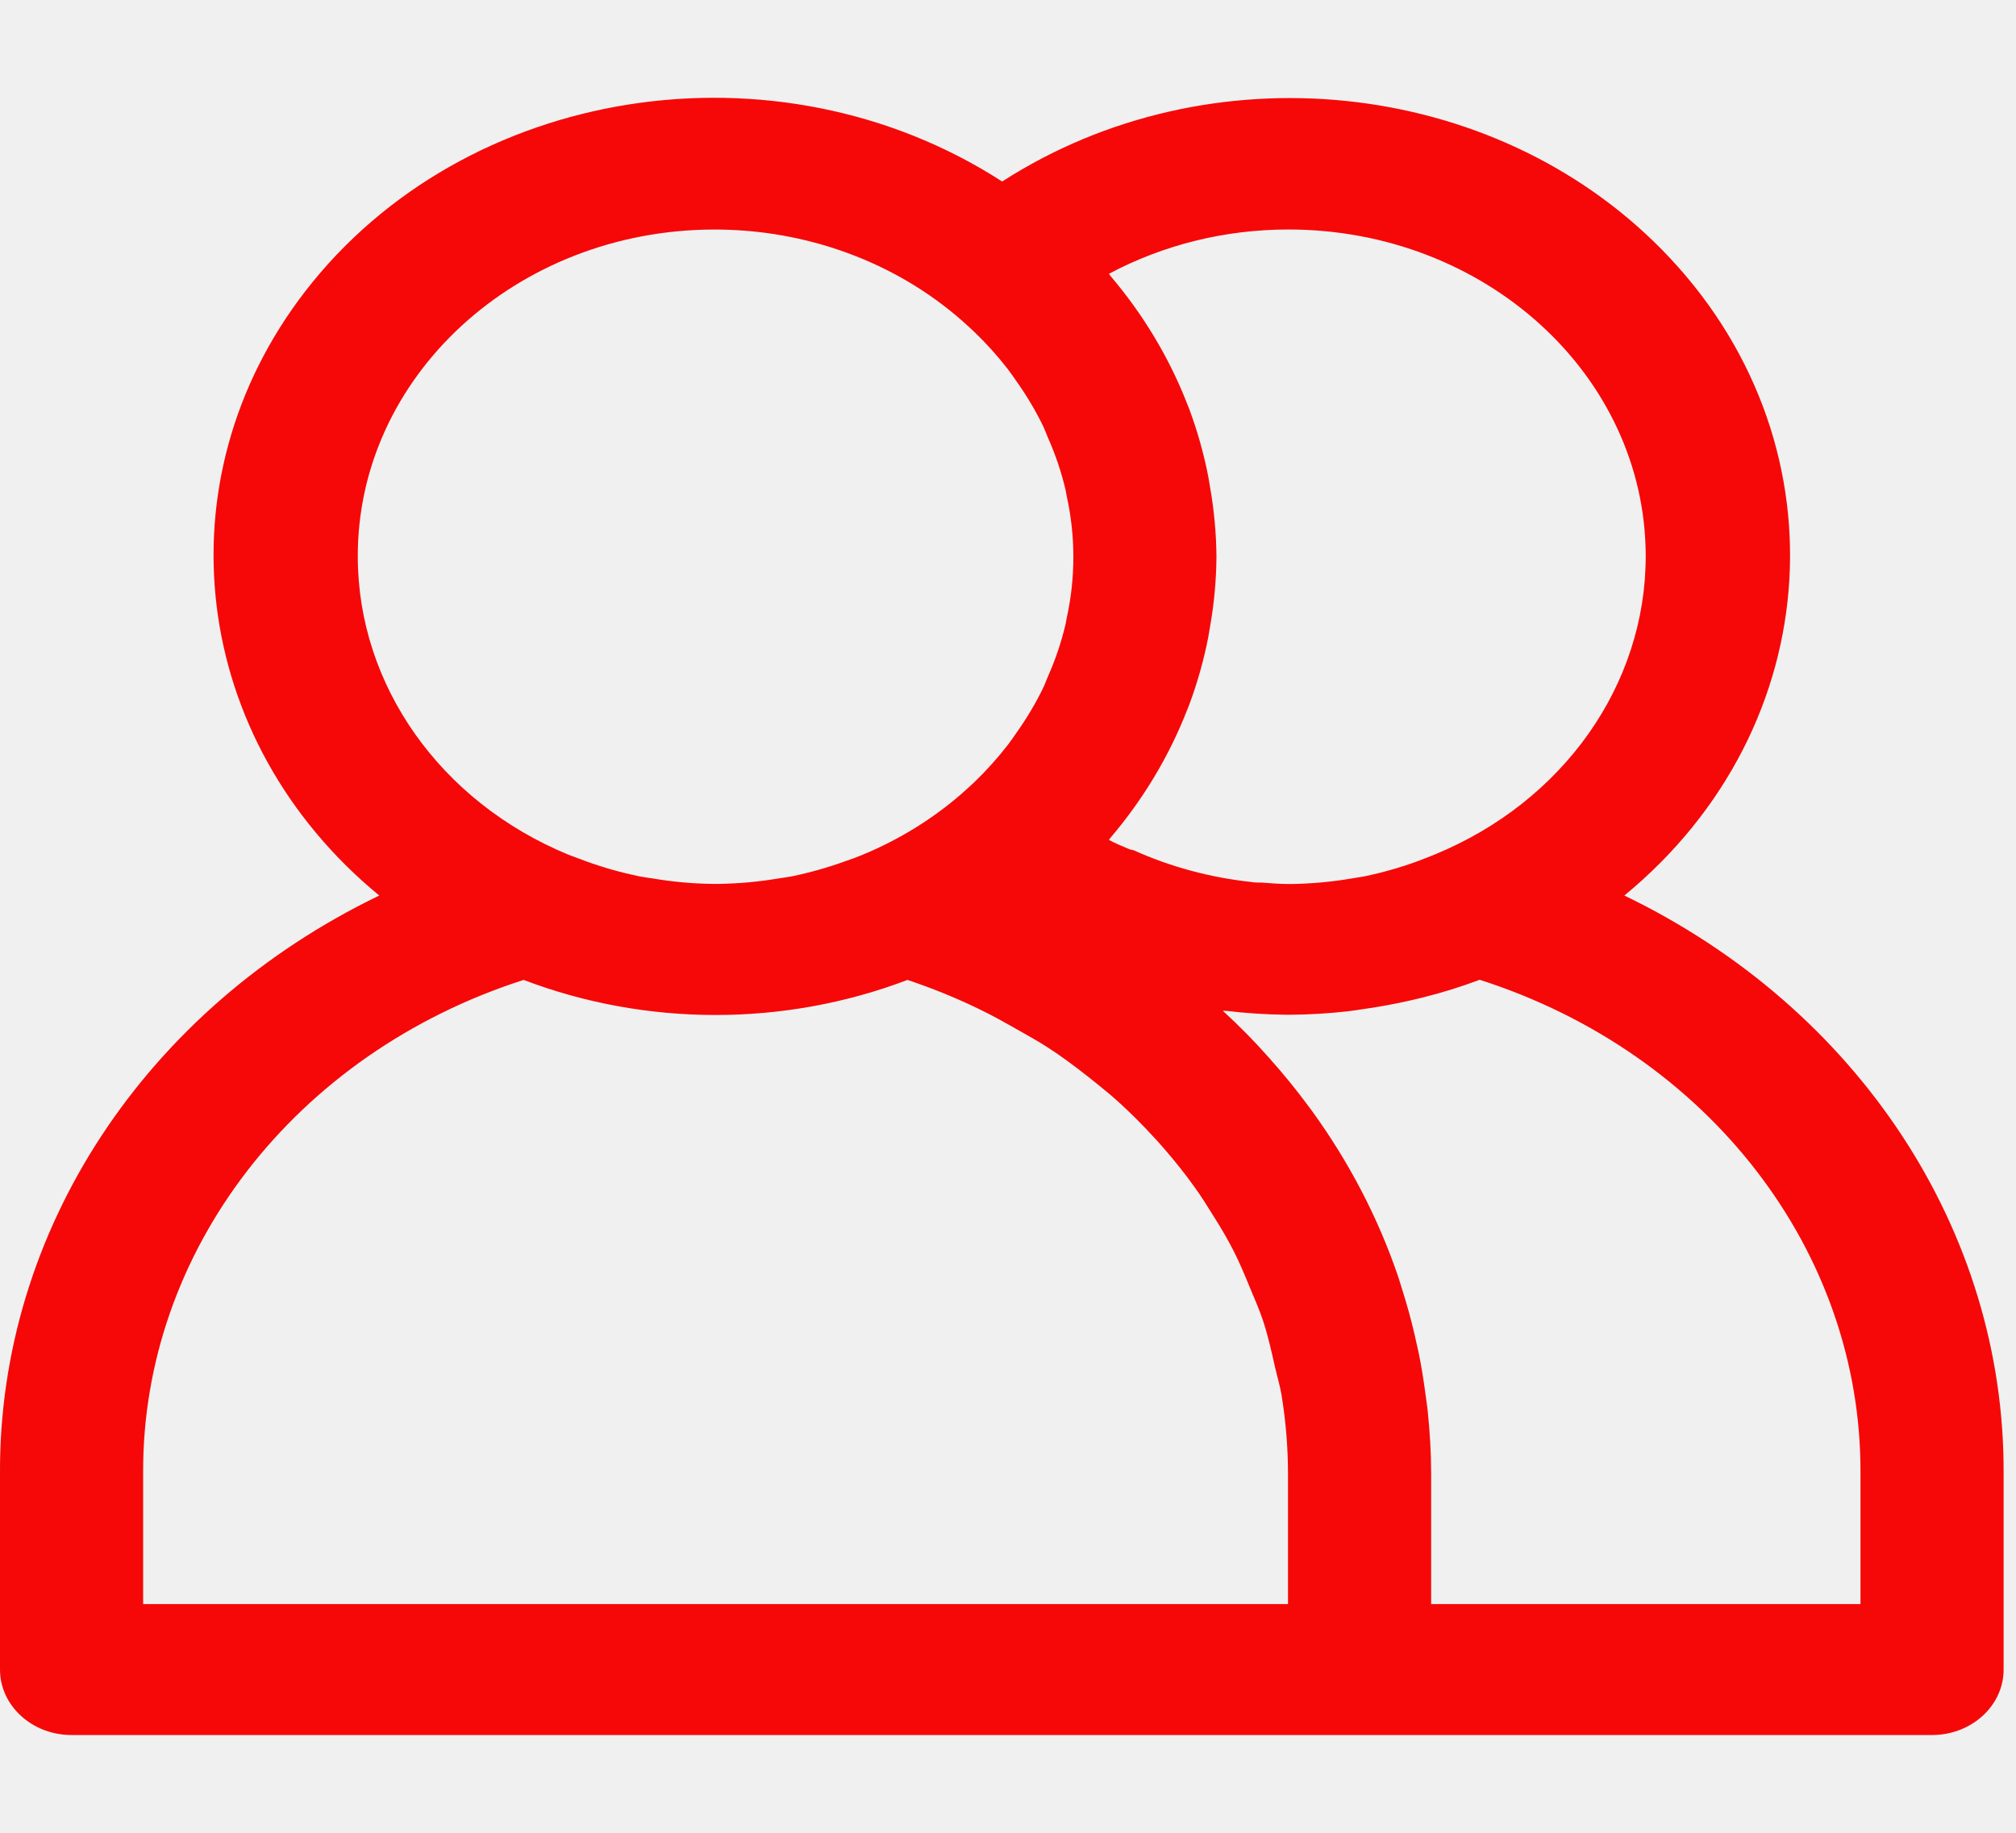
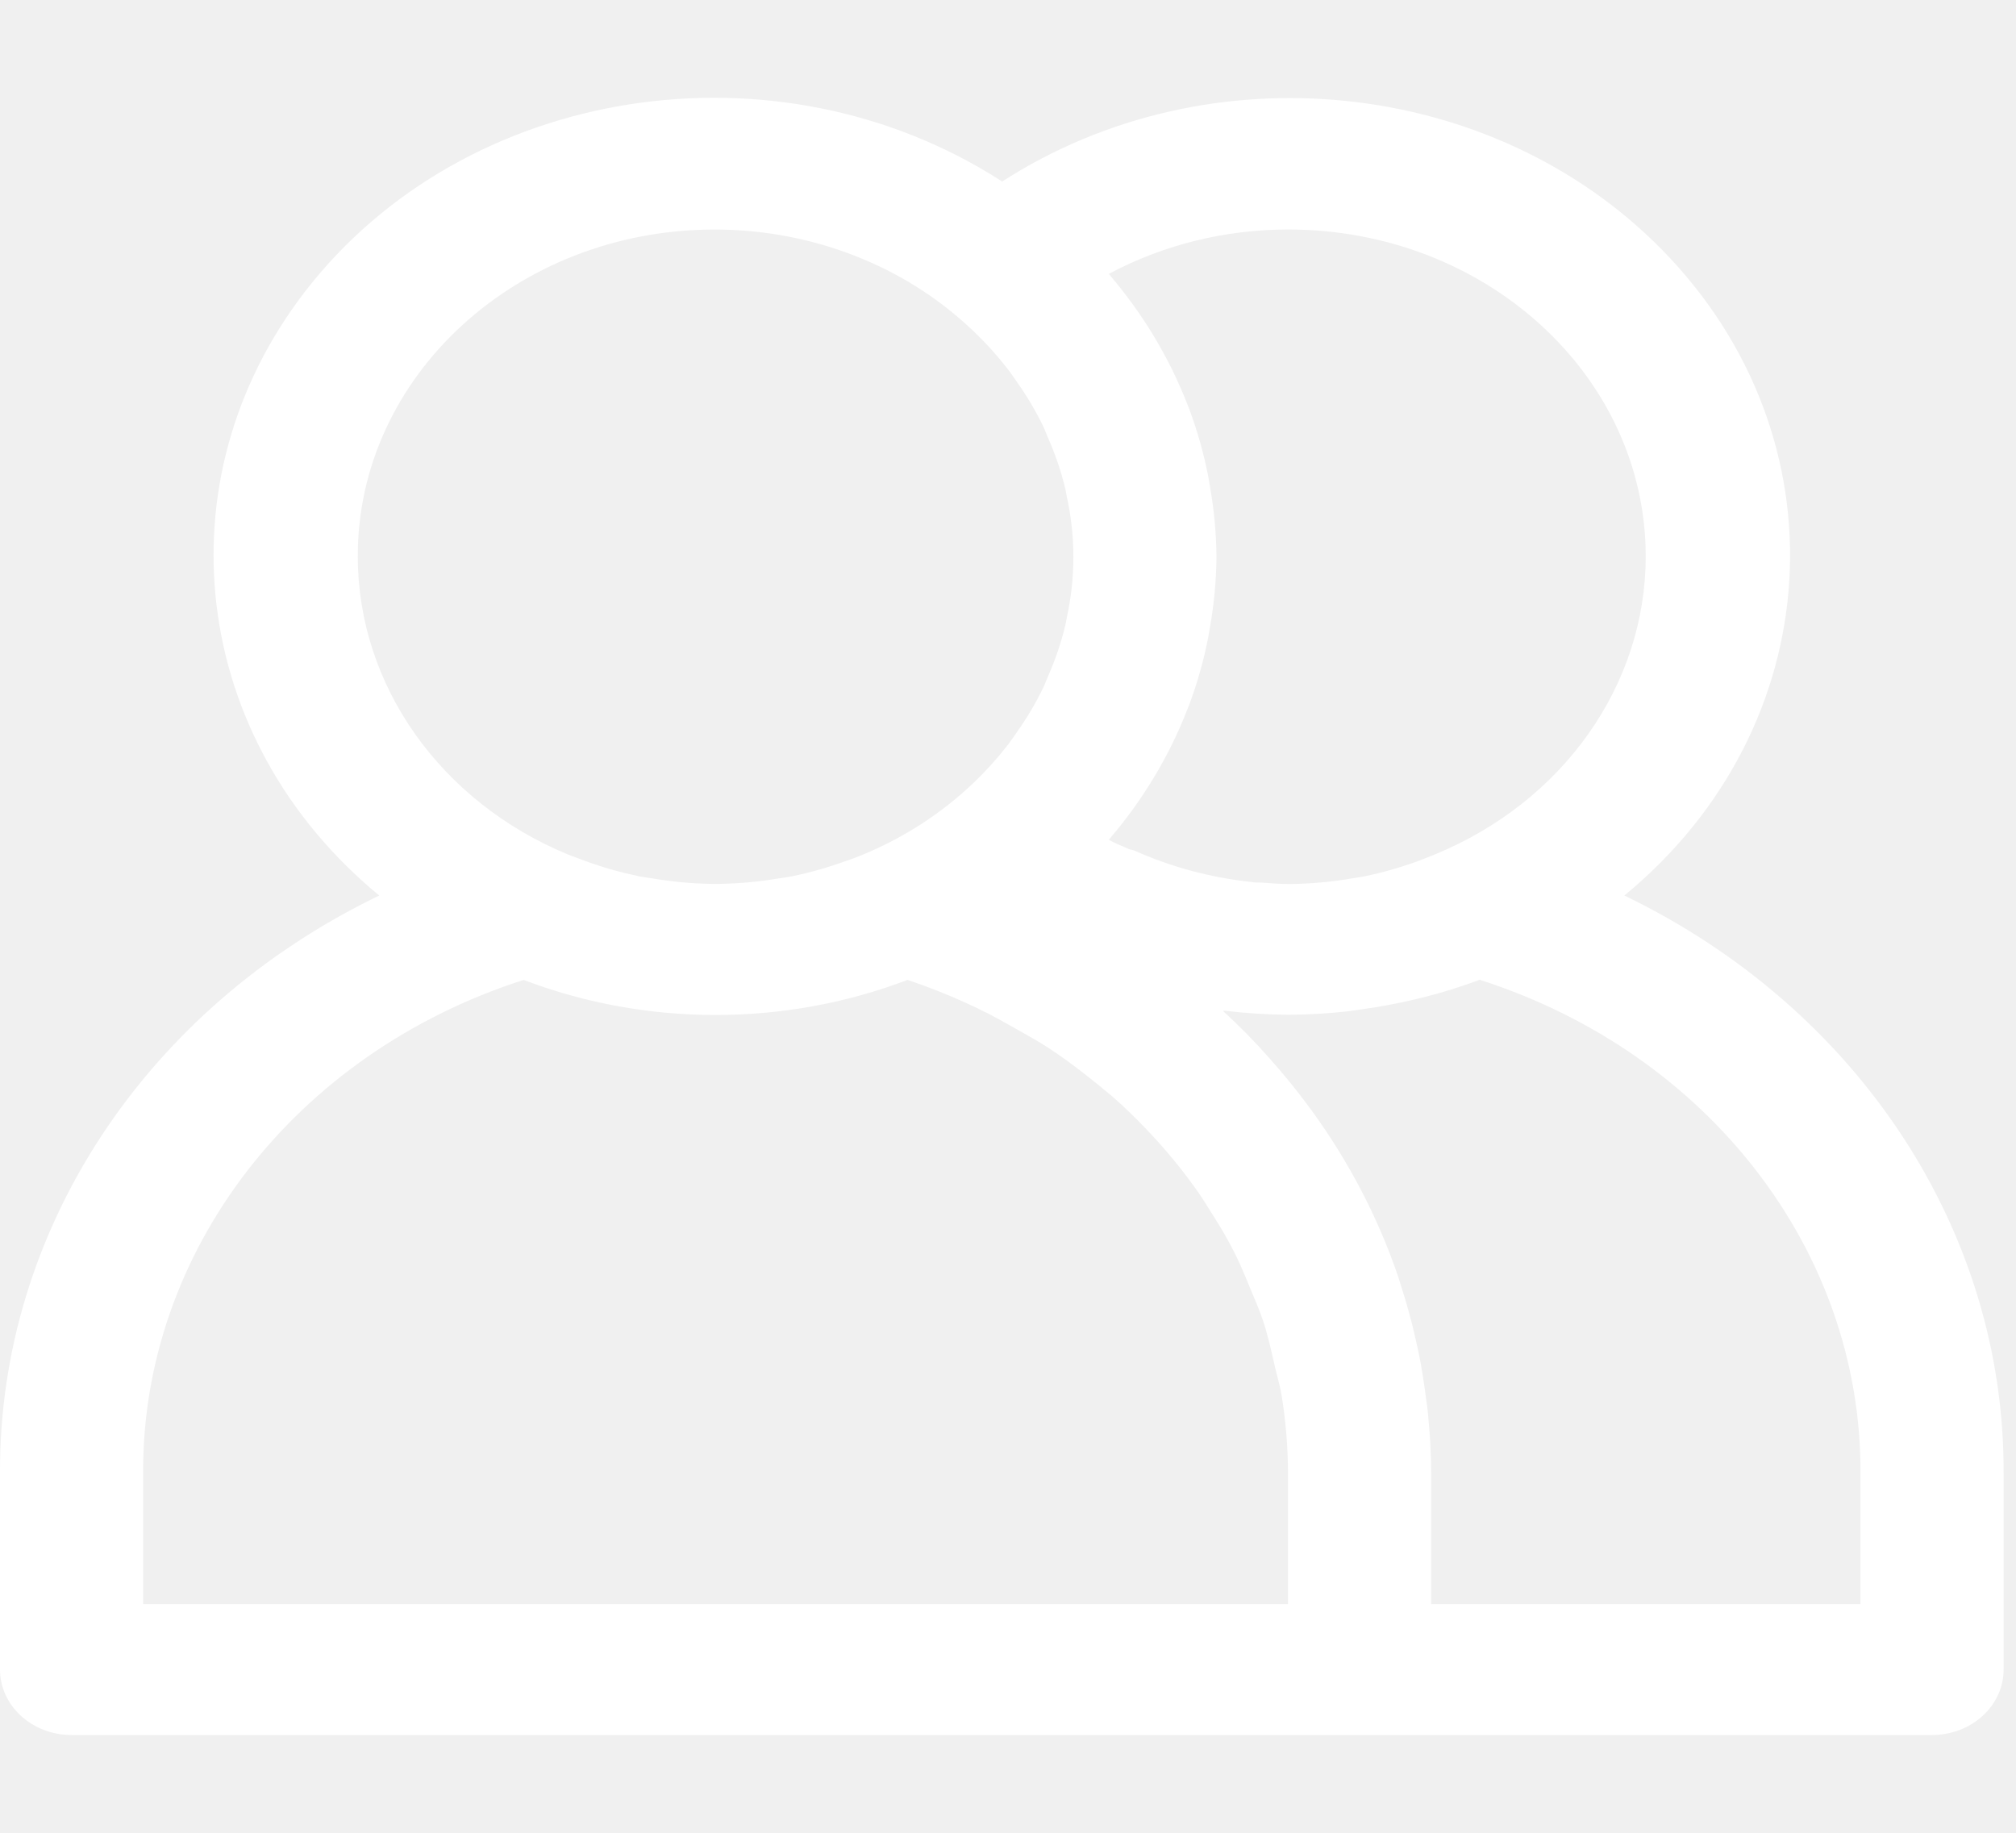
<svg xmlns="http://www.w3.org/2000/svg" width="55" height="50" viewBox="0 0 55 50" fill="none">
  <g clipPath="url(#clip0)">
-     <path d="M44.315 24.431C49.917 19.824 50.376 11.935 45.34 6.811C40.721 2.111 32.989 1.313 27.341 4.952C21.183 0.978 12.669 2.321 8.323 7.953C4.336 13.121 5.205 20.201 10.347 24.431C3.958 27.511 -0.029 33.584 0 40.19V45.547C0 46.533 0.874 47.333 1.952 47.333H52.709C53.788 47.333 54.662 46.533 54.662 45.547V40.19C54.691 33.584 50.703 27.511 44.315 24.431ZM35.14 6.261C40.523 6.256 44.892 10.243 44.898 15.168C44.902 18.679 42.652 21.866 39.151 23.308C39.001 23.37 38.851 23.427 38.699 23.486C38.217 23.664 37.72 23.805 37.213 23.91C37.115 23.929 37.018 23.94 36.918 23.958C36.352 24.057 35.777 24.11 35.2 24.117C34.94 24.117 34.679 24.099 34.419 24.078C34.322 24.078 34.224 24.078 34.126 24.06C33.017 23.94 31.938 23.649 30.934 23.199C30.898 23.183 30.854 23.184 30.817 23.17C30.622 23.085 30.427 23.01 30.253 22.913C30.269 22.895 30.279 22.876 30.294 22.858C31.189 21.806 31.895 20.63 32.385 19.374L32.445 19.224C32.668 18.624 32.841 18.01 32.963 17.386C32.98 17.295 32.994 17.208 33.01 17.11C33.123 16.475 33.182 15.833 33.187 15.19C33.182 14.548 33.122 13.907 33.01 13.274C32.994 13.181 32.98 13.095 32.963 12.997C32.841 12.373 32.668 11.759 32.445 11.159L32.385 11.009C31.895 9.754 31.189 8.578 30.294 7.526C30.279 7.508 30.269 7.488 30.253 7.47C31.736 6.679 33.422 6.261 35.14 6.261ZM9.761 15.19C9.747 10.272 14.095 6.274 19.472 6.262C21.992 6.256 24.417 7.144 26.236 8.74C26.349 8.84 26.46 8.94 26.57 9.044C26.905 9.365 27.214 9.708 27.495 10.07C27.581 10.181 27.659 10.299 27.739 10.413C28.012 10.797 28.251 11.2 28.455 11.618C28.504 11.72 28.541 11.824 28.584 11.926C28.79 12.388 28.952 12.866 29.068 13.354C29.082 13.408 29.086 13.461 29.098 13.517C29.345 14.625 29.345 15.768 29.098 16.877C29.086 16.933 29.082 16.986 29.068 17.04C28.952 17.528 28.79 18.006 28.584 18.468C28.541 18.57 28.504 18.674 28.455 18.775C28.251 19.193 28.012 19.595 27.739 19.979C27.659 20.093 27.581 20.211 27.495 20.322C27.214 20.684 26.905 21.027 26.57 21.349C26.46 21.452 26.349 21.552 26.236 21.652C25.445 22.341 24.534 22.904 23.54 23.316C23.382 23.382 23.222 23.443 23.06 23.495C22.589 23.666 22.105 23.803 21.611 23.906C21.488 23.931 21.361 23.945 21.236 23.965C20.706 24.055 20.169 24.104 19.63 24.113H19.415C18.876 24.105 18.338 24.055 17.808 23.965C17.683 23.945 17.556 23.931 17.433 23.906C16.94 23.803 16.455 23.666 15.985 23.495C15.823 23.436 15.663 23.375 15.505 23.316C12.012 21.874 9.766 18.695 9.761 15.19ZM35.14 43.761H3.905V40.19C3.876 34.139 8.044 28.736 14.286 26.733C17.637 28.009 21.407 28.009 24.758 26.733C25.41 26.951 26.045 27.208 26.659 27.503C27.065 27.694 27.44 27.911 27.831 28.131C28.084 28.276 28.342 28.417 28.586 28.576C28.963 28.82 29.318 29.086 29.668 29.36C29.892 29.538 30.115 29.717 30.326 29.895C30.648 30.174 30.95 30.468 31.241 30.77C31.45 30.988 31.653 31.21 31.846 31.438C32.102 31.738 32.346 32.045 32.572 32.361C32.768 32.629 32.941 32.908 33.113 33.186C33.309 33.493 33.488 33.801 33.652 34.12C33.816 34.44 33.961 34.79 34.101 35.131C34.224 35.427 34.355 35.722 34.456 36.024C34.593 36.438 34.689 36.867 34.784 37.295C34.843 37.549 34.919 37.797 34.962 38.054C35.078 38.761 35.137 39.475 35.139 40.19V43.761H35.14ZM50.757 43.761H39.044V40.19C39.044 39.631 39.009 39.077 38.954 38.529C38.939 38.368 38.911 38.209 38.892 38.049C38.839 37.654 38.779 37.263 38.697 36.876C38.661 36.71 38.624 36.544 38.585 36.377C38.492 35.98 38.383 35.586 38.259 35.195C38.218 35.067 38.181 34.936 38.138 34.809C37.592 33.211 36.799 31.692 35.786 30.297L35.71 30.195C35.374 29.739 35.015 29.298 34.634 28.872L34.62 28.856C34.23 28.413 33.806 27.983 33.361 27.576C33.387 27.576 33.414 27.576 33.441 27.576C33.992 27.642 34.547 27.678 35.103 27.683H35.21C35.724 27.679 36.238 27.648 36.748 27.592C36.908 27.574 37.067 27.547 37.227 27.524C37.642 27.465 38.052 27.39 38.457 27.297C38.572 27.27 38.689 27.245 38.806 27.215C39.337 27.083 39.859 26.921 40.368 26.729C46.615 28.73 50.786 34.136 50.757 40.19V43.761H50.757Z" fill="#f60808" />
+     <path d="M44.315 24.431C49.917 19.824 50.376 11.935 45.34 6.811C40.721 2.111 32.989 1.313 27.341 4.952C21.183 0.978 12.669 2.321 8.323 7.953C4.336 13.121 5.205 20.201 10.347 24.431C3.958 27.511 -0.029 33.584 0 40.19V45.547C0 46.533 0.874 47.333 1.952 47.333H52.709C53.788 47.333 54.662 46.533 54.662 45.547V40.19C54.691 33.584 50.703 27.511 44.315 24.431ZM35.14 6.261C40.523 6.256 44.892 10.243 44.898 15.168C44.902 18.679 42.652 21.866 39.151 23.308C39.001 23.37 38.851 23.427 38.699 23.486C38.217 23.664 37.72 23.805 37.213 23.91C37.115 23.929 37.018 23.94 36.918 23.958C36.352 24.057 35.777 24.11 35.2 24.117C34.94 24.117 34.679 24.099 34.419 24.078C34.322 24.078 34.224 24.078 34.126 24.06C33.017 23.94 31.938 23.649 30.934 23.199C30.898 23.183 30.854 23.184 30.817 23.17C30.622 23.085 30.427 23.01 30.253 22.913C30.269 22.895 30.279 22.876 30.294 22.858C31.189 21.806 31.895 20.63 32.385 19.374L32.445 19.224C32.668 18.624 32.841 18.01 32.963 17.386C32.98 17.295 32.994 17.208 33.01 17.11C33.123 16.475 33.182 15.833 33.187 15.19C33.182 14.548 33.122 13.907 33.01 13.274C32.994 13.181 32.98 13.095 32.963 12.997C32.841 12.373 32.668 11.759 32.445 11.159L32.385 11.009C31.895 9.754 31.189 8.578 30.294 7.526C30.279 7.508 30.269 7.488 30.253 7.47C31.736 6.679 33.422 6.261 35.14 6.261ZM9.761 15.19C9.747 10.272 14.095 6.274 19.472 6.262C21.992 6.256 24.417 7.144 26.236 8.74C26.349 8.84 26.46 8.94 26.57 9.044C26.905 9.365 27.214 9.708 27.495 10.07C27.581 10.181 27.659 10.299 27.739 10.413C28.012 10.797 28.251 11.2 28.455 11.618C28.504 11.72 28.541 11.824 28.584 11.926C28.79 12.388 28.952 12.866 29.068 13.354C29.082 13.408 29.086 13.461 29.098 13.517C29.345 14.625 29.345 15.768 29.098 16.877C29.086 16.933 29.082 16.986 29.068 17.04C28.952 17.528 28.79 18.006 28.584 18.468C28.541 18.57 28.504 18.674 28.455 18.775C28.251 19.193 28.012 19.595 27.739 19.979C27.659 20.093 27.581 20.211 27.495 20.322C27.214 20.684 26.905 21.027 26.57 21.349C26.46 21.452 26.349 21.552 26.236 21.652C25.445 22.341 24.534 22.904 23.54 23.316C23.382 23.382 23.222 23.443 23.06 23.495C22.589 23.666 22.105 23.803 21.611 23.906C21.488 23.931 21.361 23.945 21.236 23.965C20.706 24.055 20.169 24.104 19.63 24.113H19.415C18.876 24.105 18.338 24.055 17.808 23.965C17.683 23.945 17.556 23.931 17.433 23.906C16.94 23.803 16.455 23.666 15.985 23.495C15.823 23.436 15.663 23.375 15.505 23.316C12.012 21.874 9.766 18.695 9.761 15.19ZM35.14 43.761H3.905V40.19C3.876 34.139 8.044 28.736 14.286 26.733C17.637 28.009 21.407 28.009 24.758 26.733C25.41 26.951 26.045 27.208 26.659 27.503C27.065 27.694 27.44 27.911 27.831 28.131C28.084 28.276 28.342 28.417 28.586 28.576C28.963 28.82 29.318 29.086 29.668 29.36C29.892 29.538 30.115 29.717 30.326 29.895C30.648 30.174 30.95 30.468 31.241 30.77C31.45 30.988 31.653 31.21 31.846 31.438C32.102 31.738 32.346 32.045 32.572 32.361C32.768 32.629 32.941 32.908 33.113 33.186C33.309 33.493 33.488 33.801 33.652 34.12C33.816 34.44 33.961 34.79 34.101 35.131C34.224 35.427 34.355 35.722 34.456 36.024C34.593 36.438 34.689 36.867 34.784 37.295C34.843 37.549 34.919 37.797 34.962 38.054C35.078 38.761 35.137 39.475 35.139 40.19V43.761H35.14ZM50.757 43.761H39.044V40.19C39.044 39.631 39.009 39.077 38.954 38.529C38.939 38.368 38.911 38.209 38.892 38.049C38.839 37.654 38.779 37.263 38.697 36.876C38.661 36.71 38.624 36.544 38.585 36.377C38.492 35.98 38.383 35.586 38.259 35.195C38.218 35.067 38.181 34.936 38.138 34.809C37.592 33.211 36.799 31.692 35.786 30.297L35.71 30.195C35.374 29.739 35.015 29.298 34.634 28.872L34.62 28.856C34.23 28.413 33.806 27.983 33.361 27.576C33.387 27.576 33.414 27.576 33.441 27.576C33.992 27.642 34.547 27.678 35.103 27.683H35.21C35.724 27.679 36.238 27.648 36.748 27.592C36.908 27.574 37.067 27.547 37.227 27.524C37.642 27.465 38.052 27.39 38.457 27.297C38.572 27.27 38.689 27.245 38.806 27.215C39.337 27.083 39.859 26.921 40.368 26.729C46.615 28.73 50.786 34.136 50.757 40.19V43.761H50.757Z" fill="#fff" />
  </g>
  <defs>
    <clipPath id="clip0">
      <rect width="54.662" height="50" fill="white" />
    </clipPath>
  </defs>
</svg>
